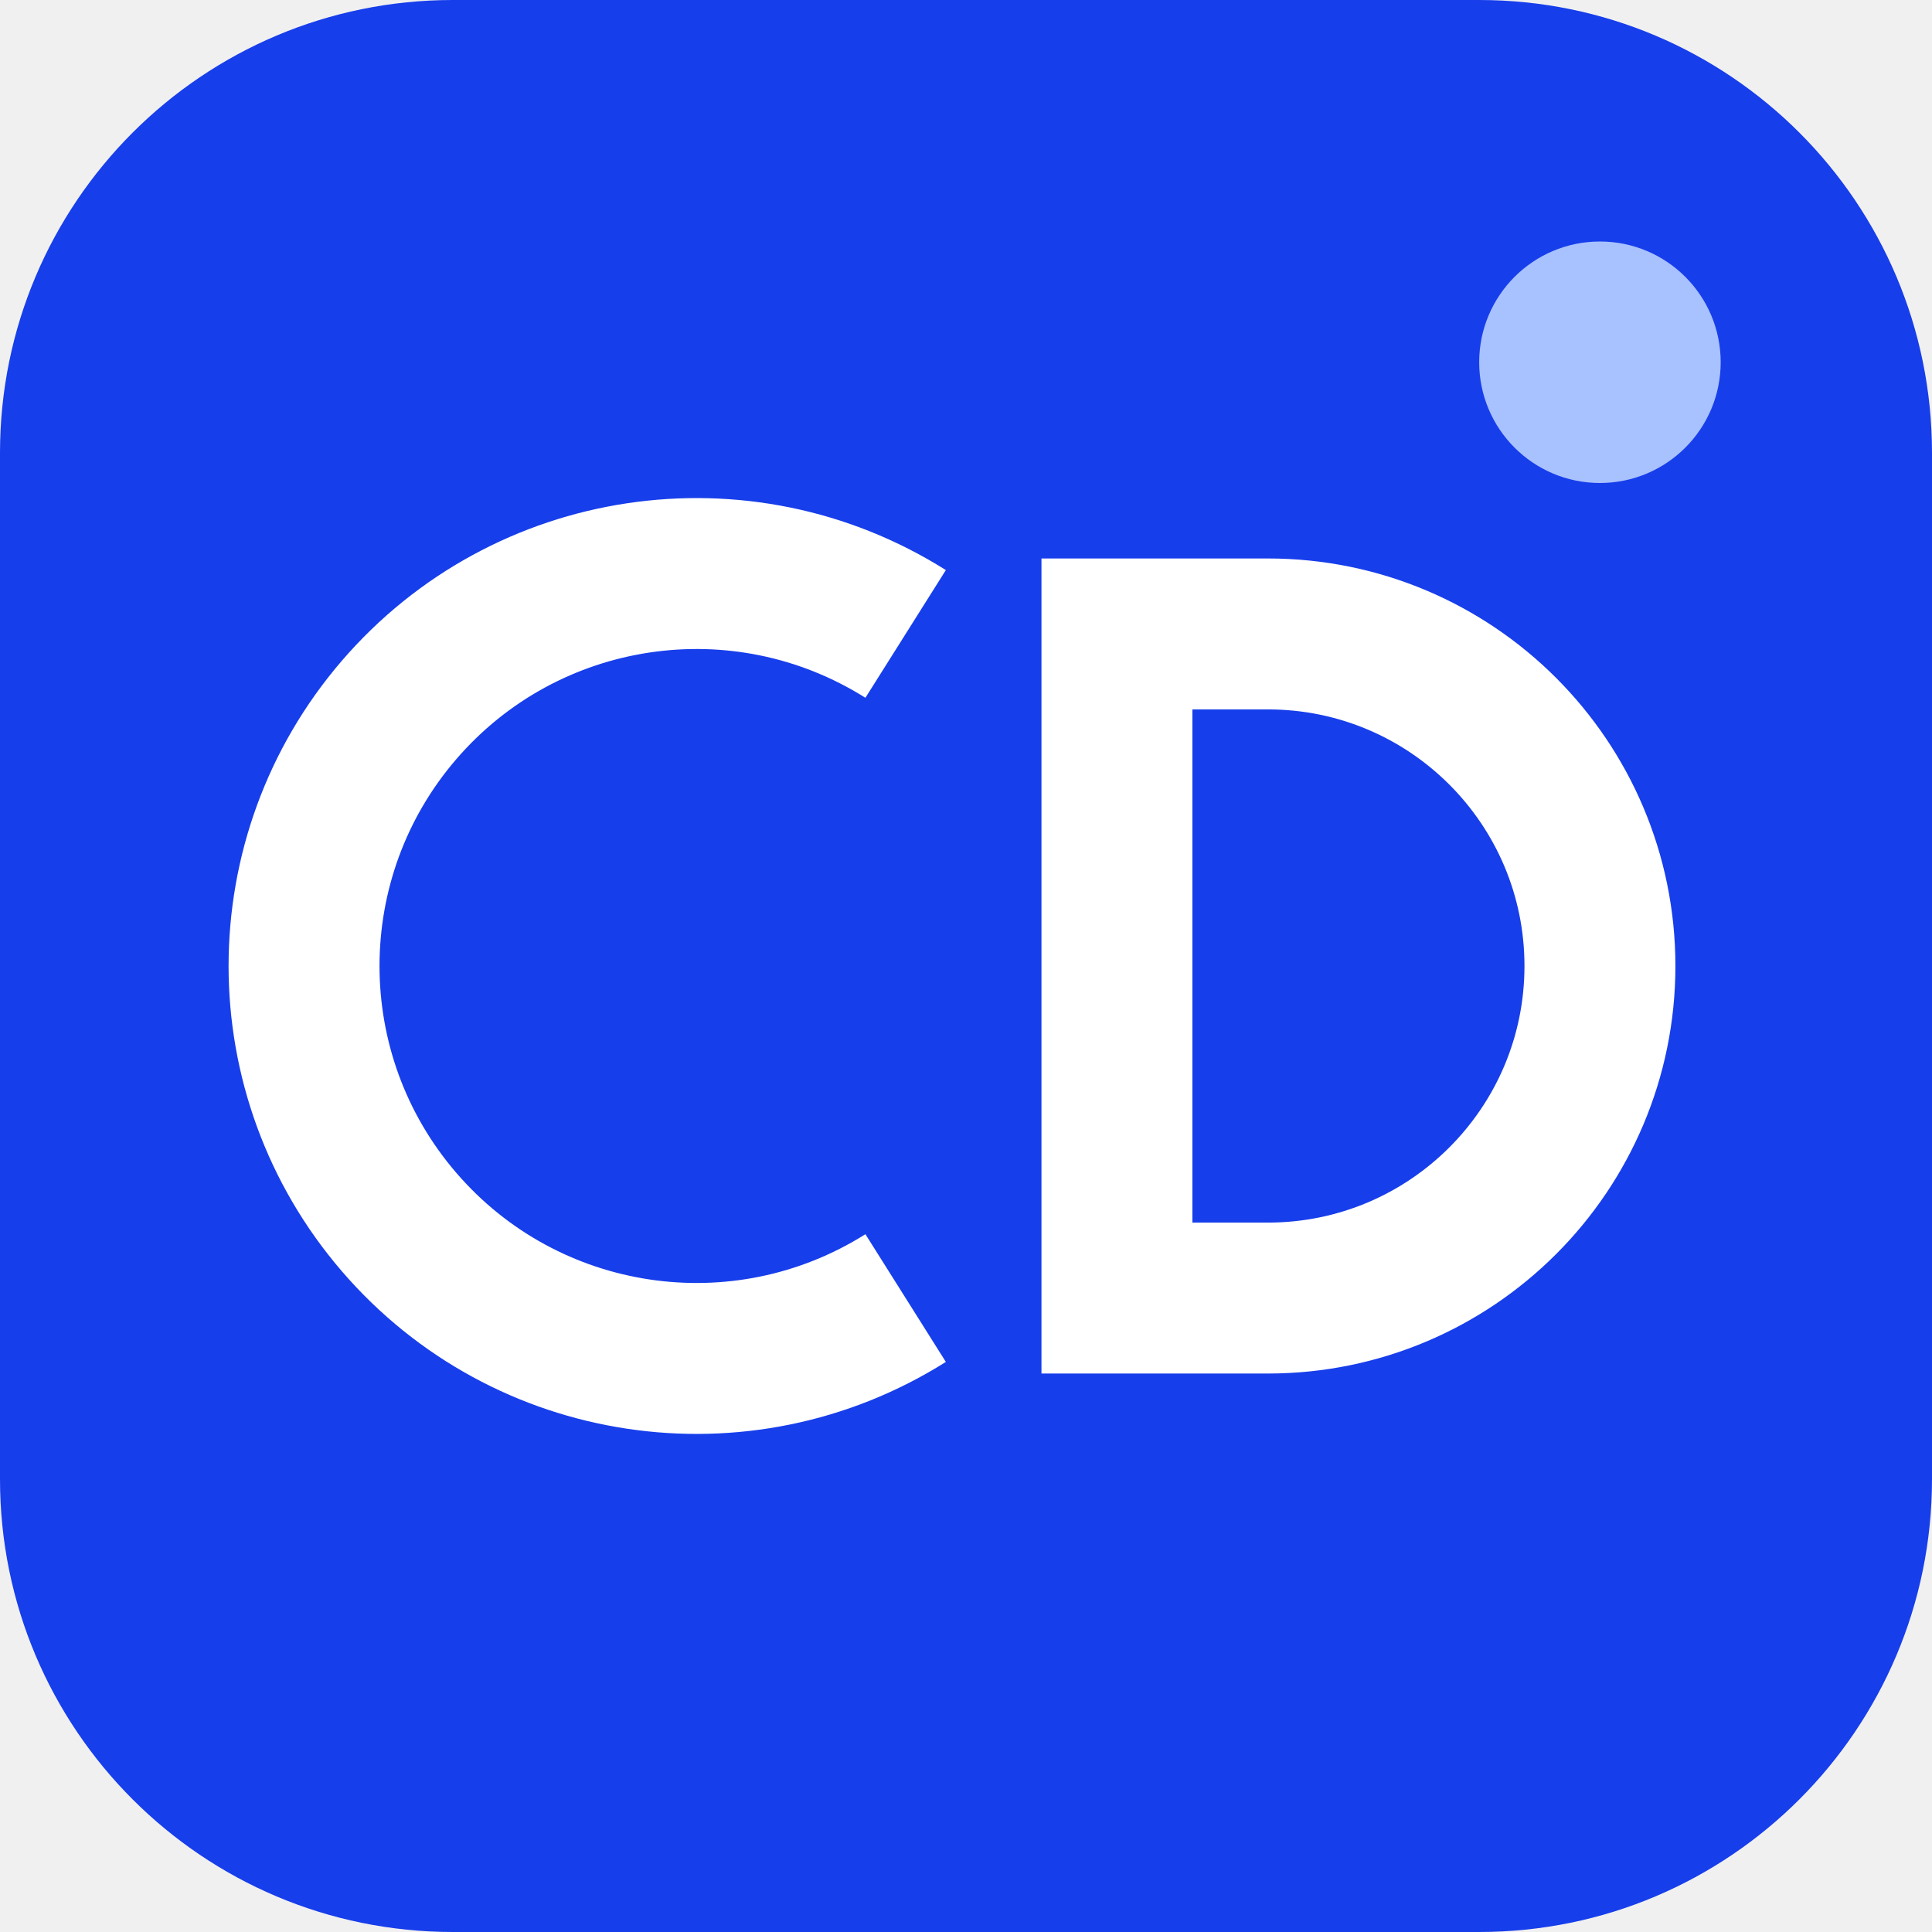
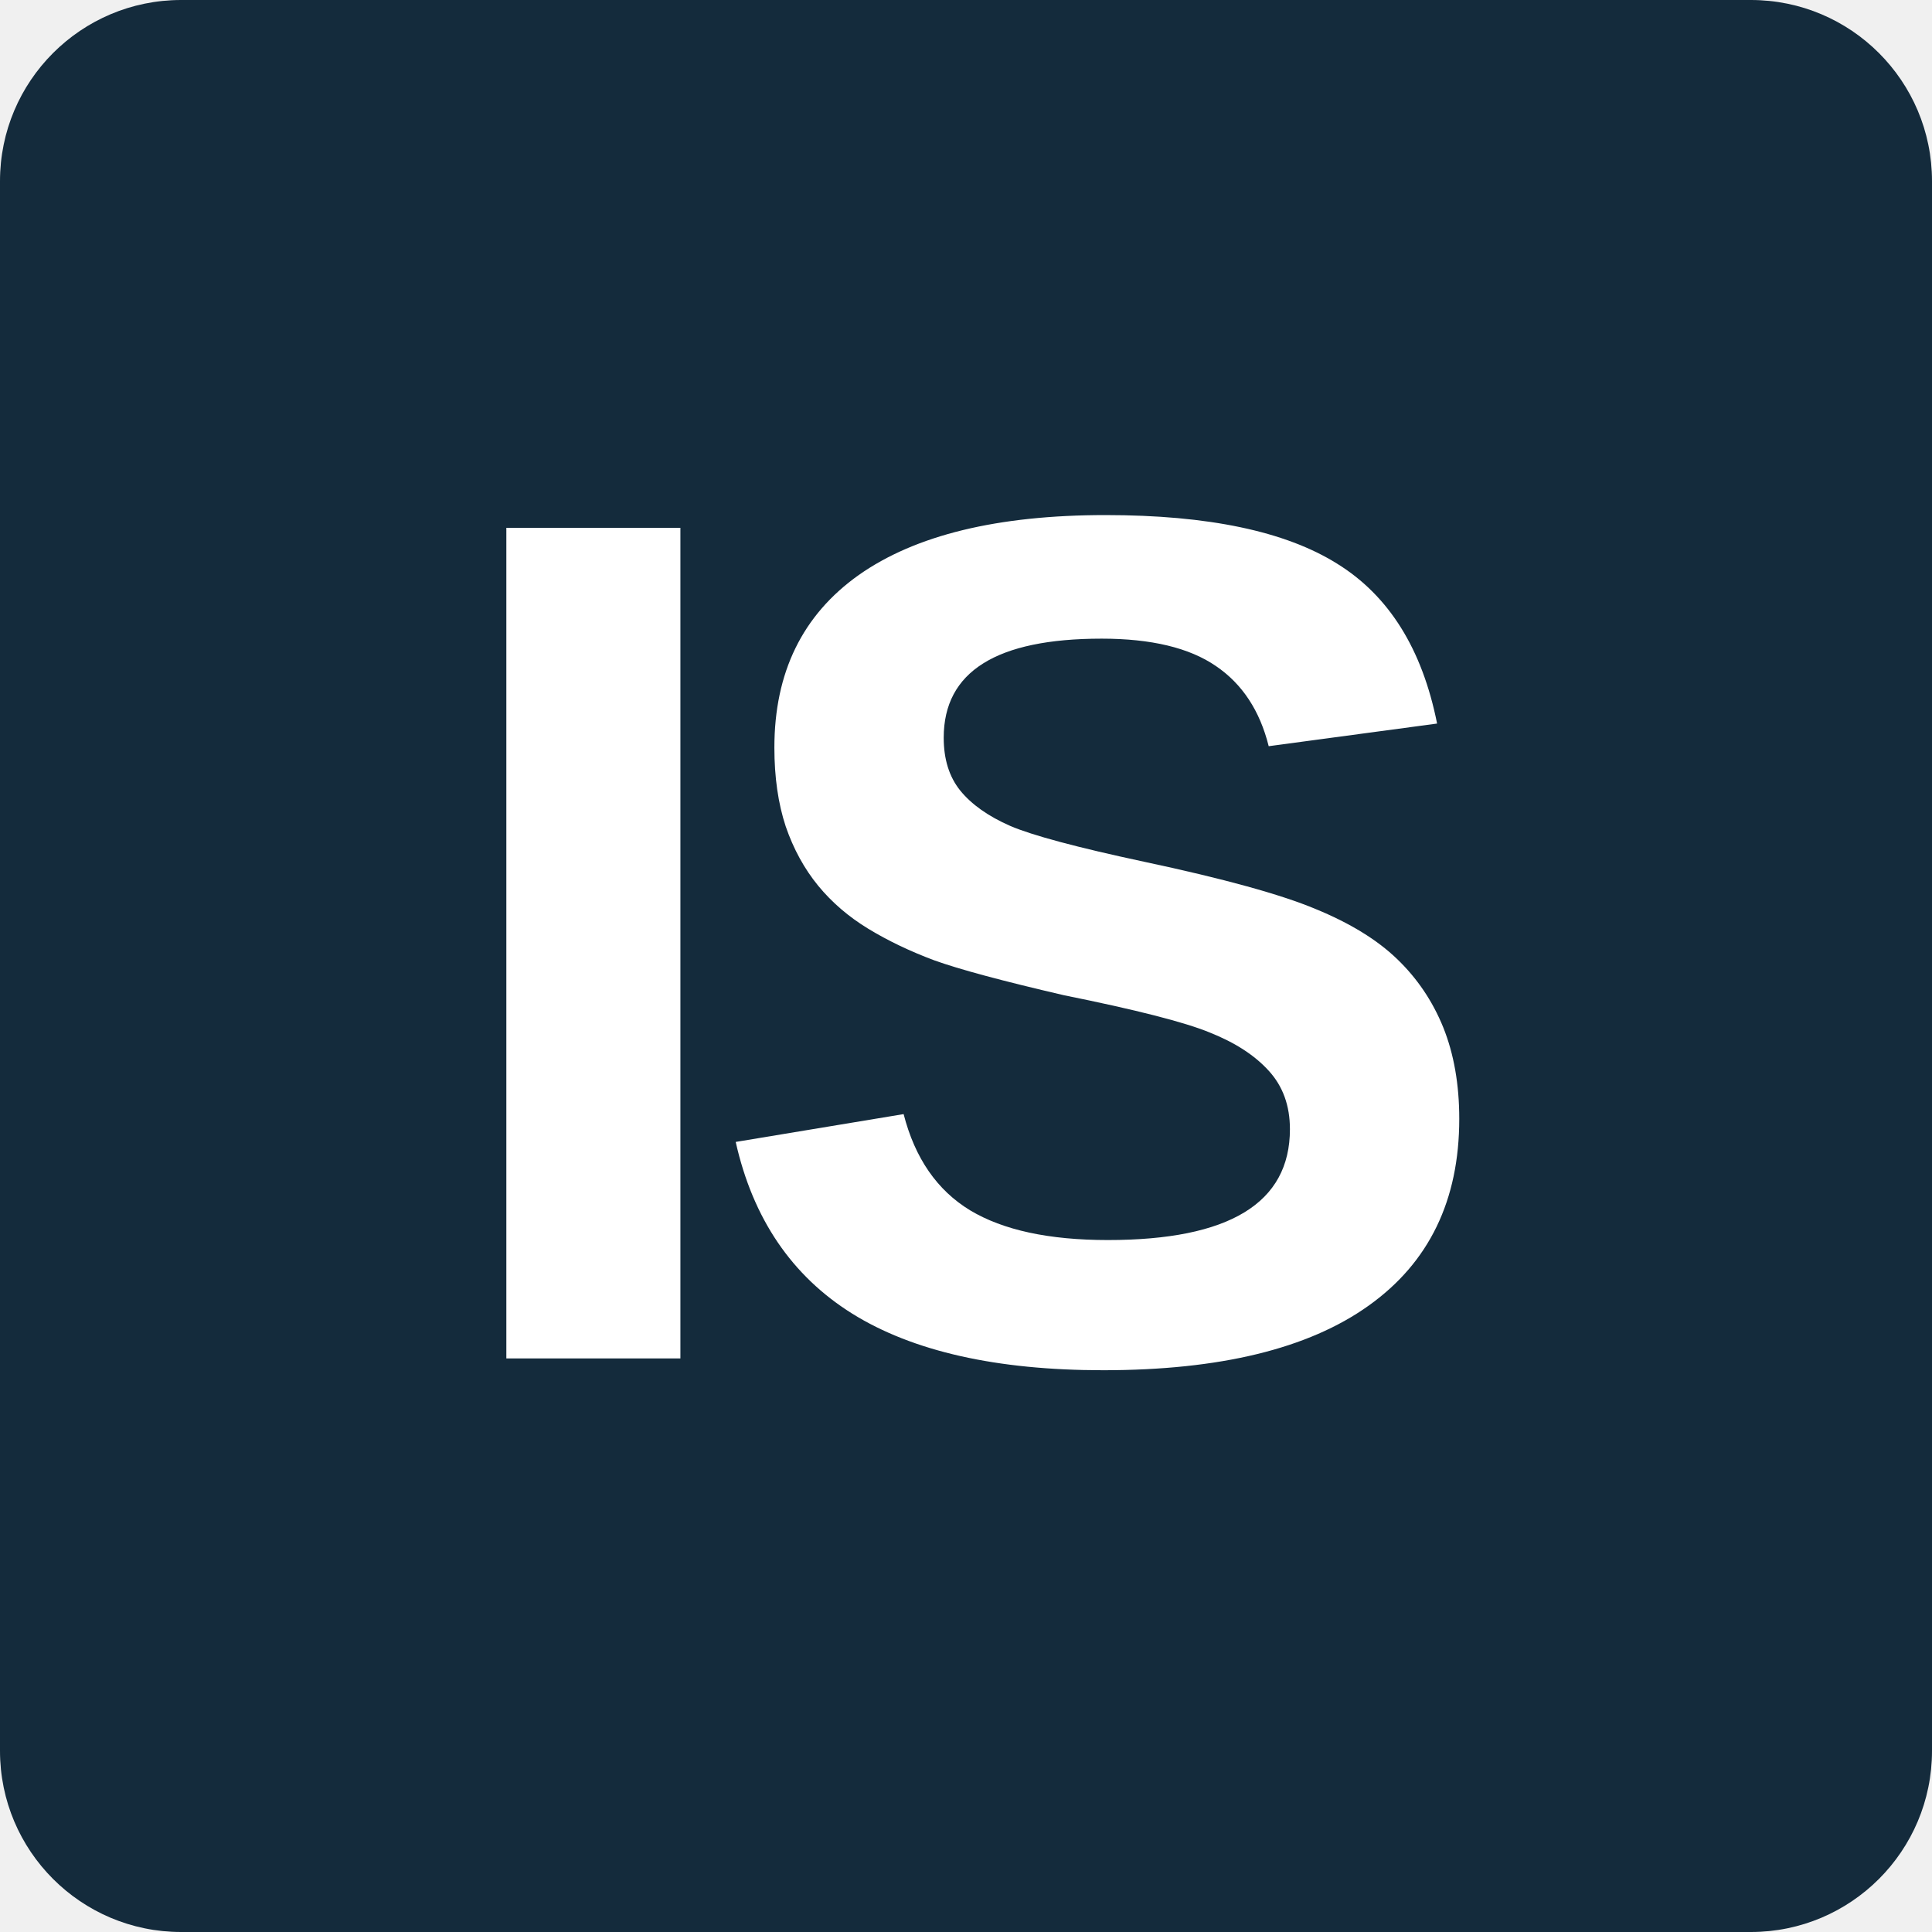
<svg xmlns="http://www.w3.org/2000/svg" viewBox="0 0 64 64">
-   <rect width="64" height="64" rx="15" fill="#173eeb" />
-   <path d="M30 21a13 13 0 1 0 0 22M37 21v22h5a11 11 0 0 0 0-22z" fill="none" stroke="white" stroke-width="5" />
-   <circle cx="53" cy="12" r="4" fill="#a8c1ff" />
+   <rect width="64" height="64" rx="6" fill="#142B3C" />
+   <text x="32" y="45" text-anchor="middle" font-family="Arial,Helvetica,sans-serif" font-size="40" font-weight="700" letter-spacing="-2" fill="#fff">IS</text>
</svg>
